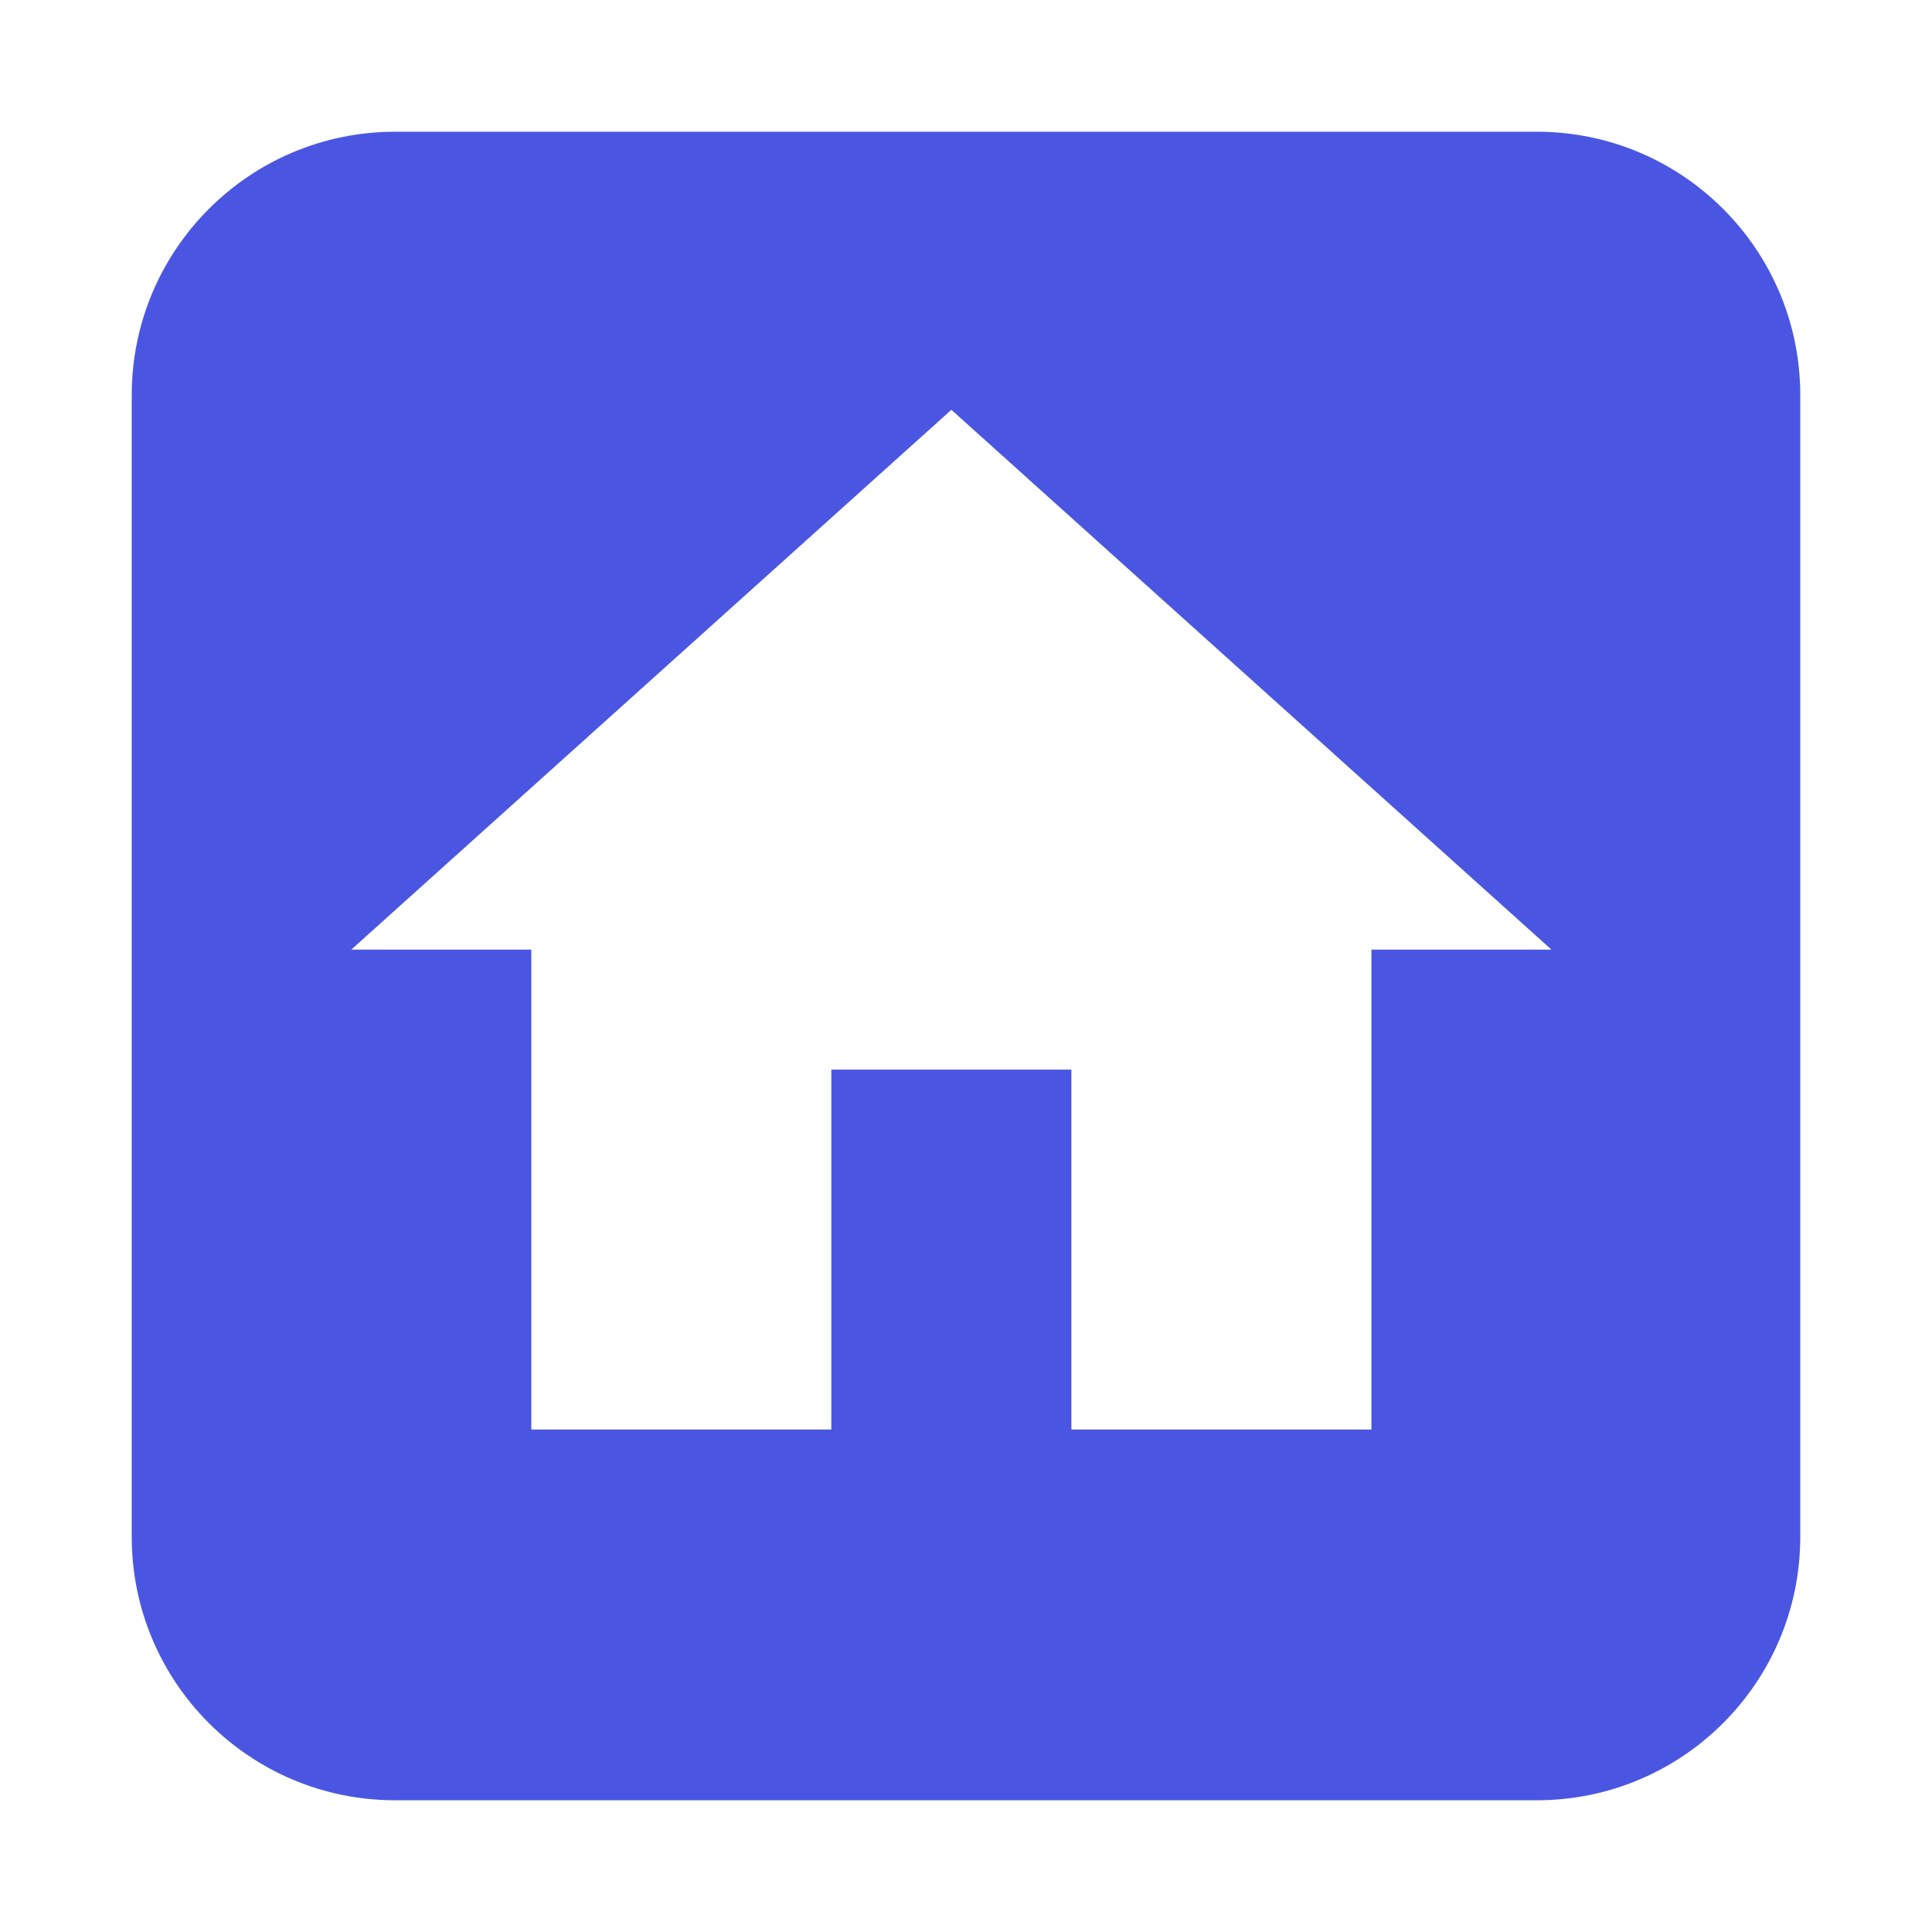
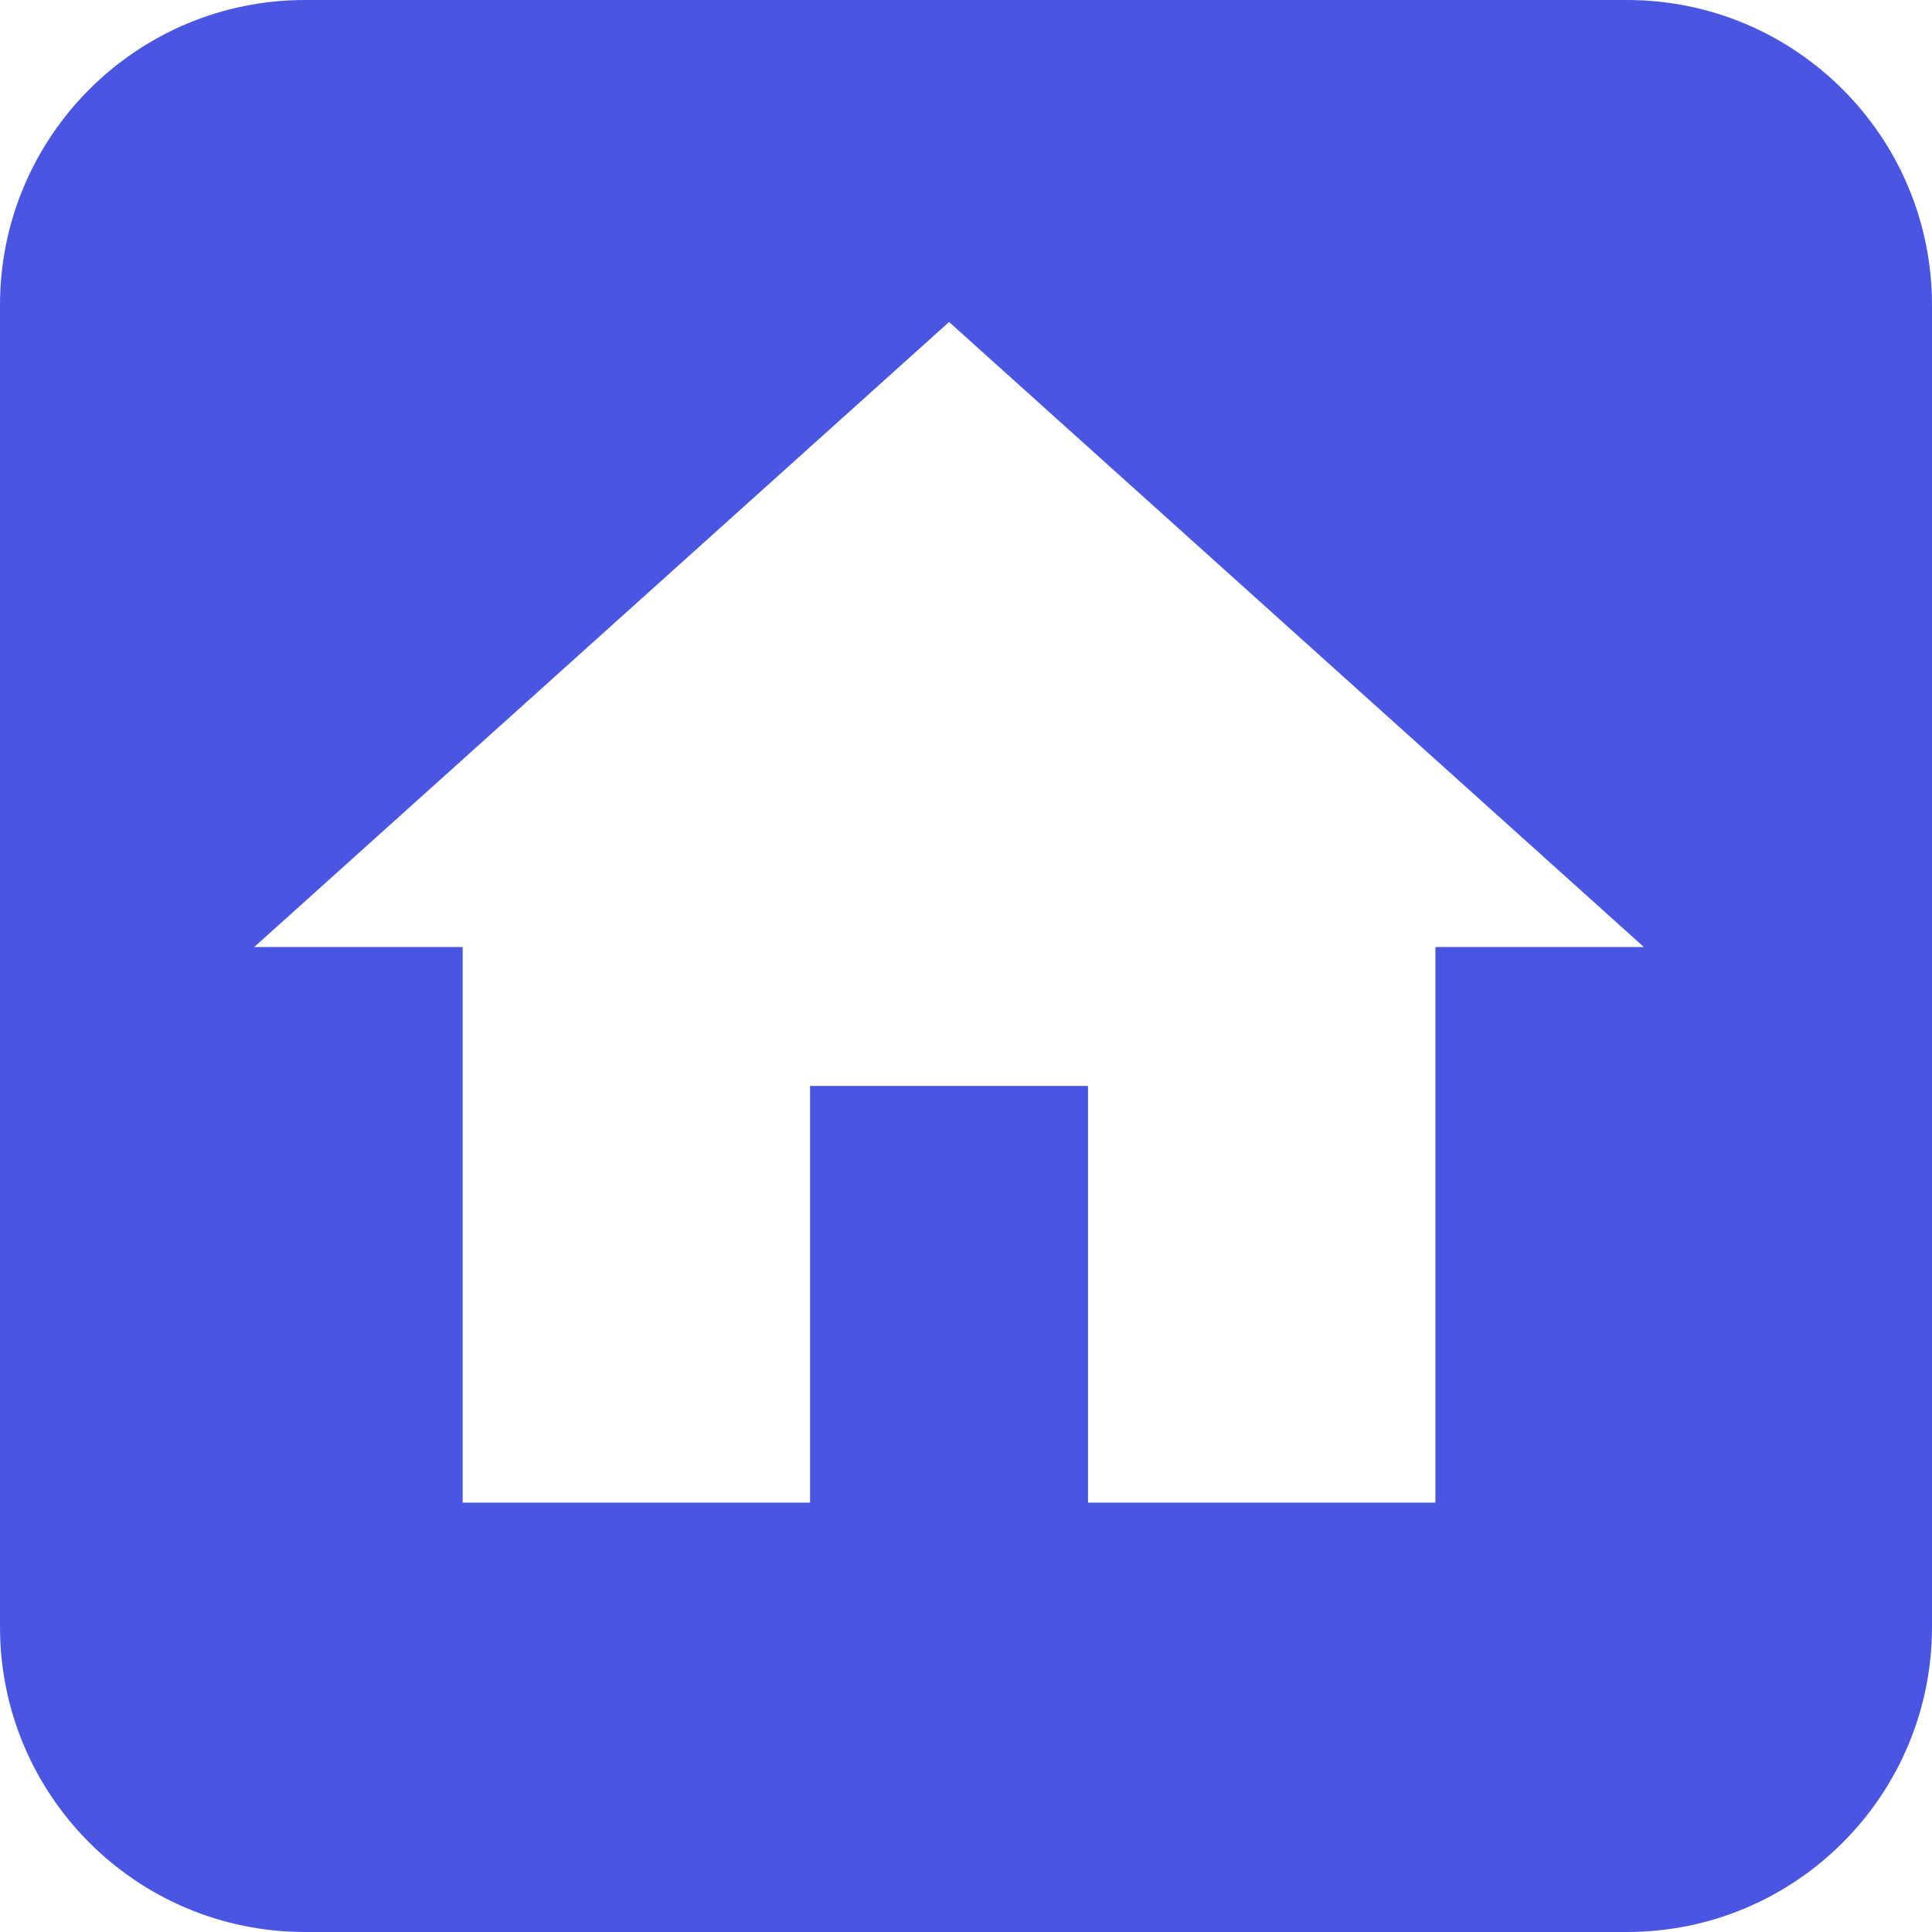
- <svg xmlns="http://www.w3.org/2000/svg" width="44" height="44" viewBox="0 0 44 44" fill="none">
-   <path fill-rule="evenodd" clip-rule="evenodd" d="M9 3C5.686 3 3 5.686 3 9V35C3 38.314 5.686 41 9 41H35C38.314 41 41 38.314 41 35V9C41 5.686 38.314 3 35 3H9ZM18.933 24.359V32.556H12.1V21.627H8L21.667 9.333L35.333 21.627H31.233V32.556H24.4V24.359H18.933Z" fill="#4A56E2" />
+ <svg xmlns="http://www.w3.org/2000/svg" width="38" height="38" viewBox="0 0 38 38" fill="none">
+   <path fill-rule="evenodd" clip-rule="evenodd" d="M6 0C2.686 0 0 2.686 0 6V32C0 35.314 2.686 38 6 38H32C35.314 38 38 35.314 38 32V6C38 2.686 35.314 0 32 0H6ZM15.933 21.359V29.555H9.1V18.627H5L18.667 6.333L32.333 18.627H28.233V29.555H21.4V21.359H15.933Z" fill="#4A56E2" />
</svg>
